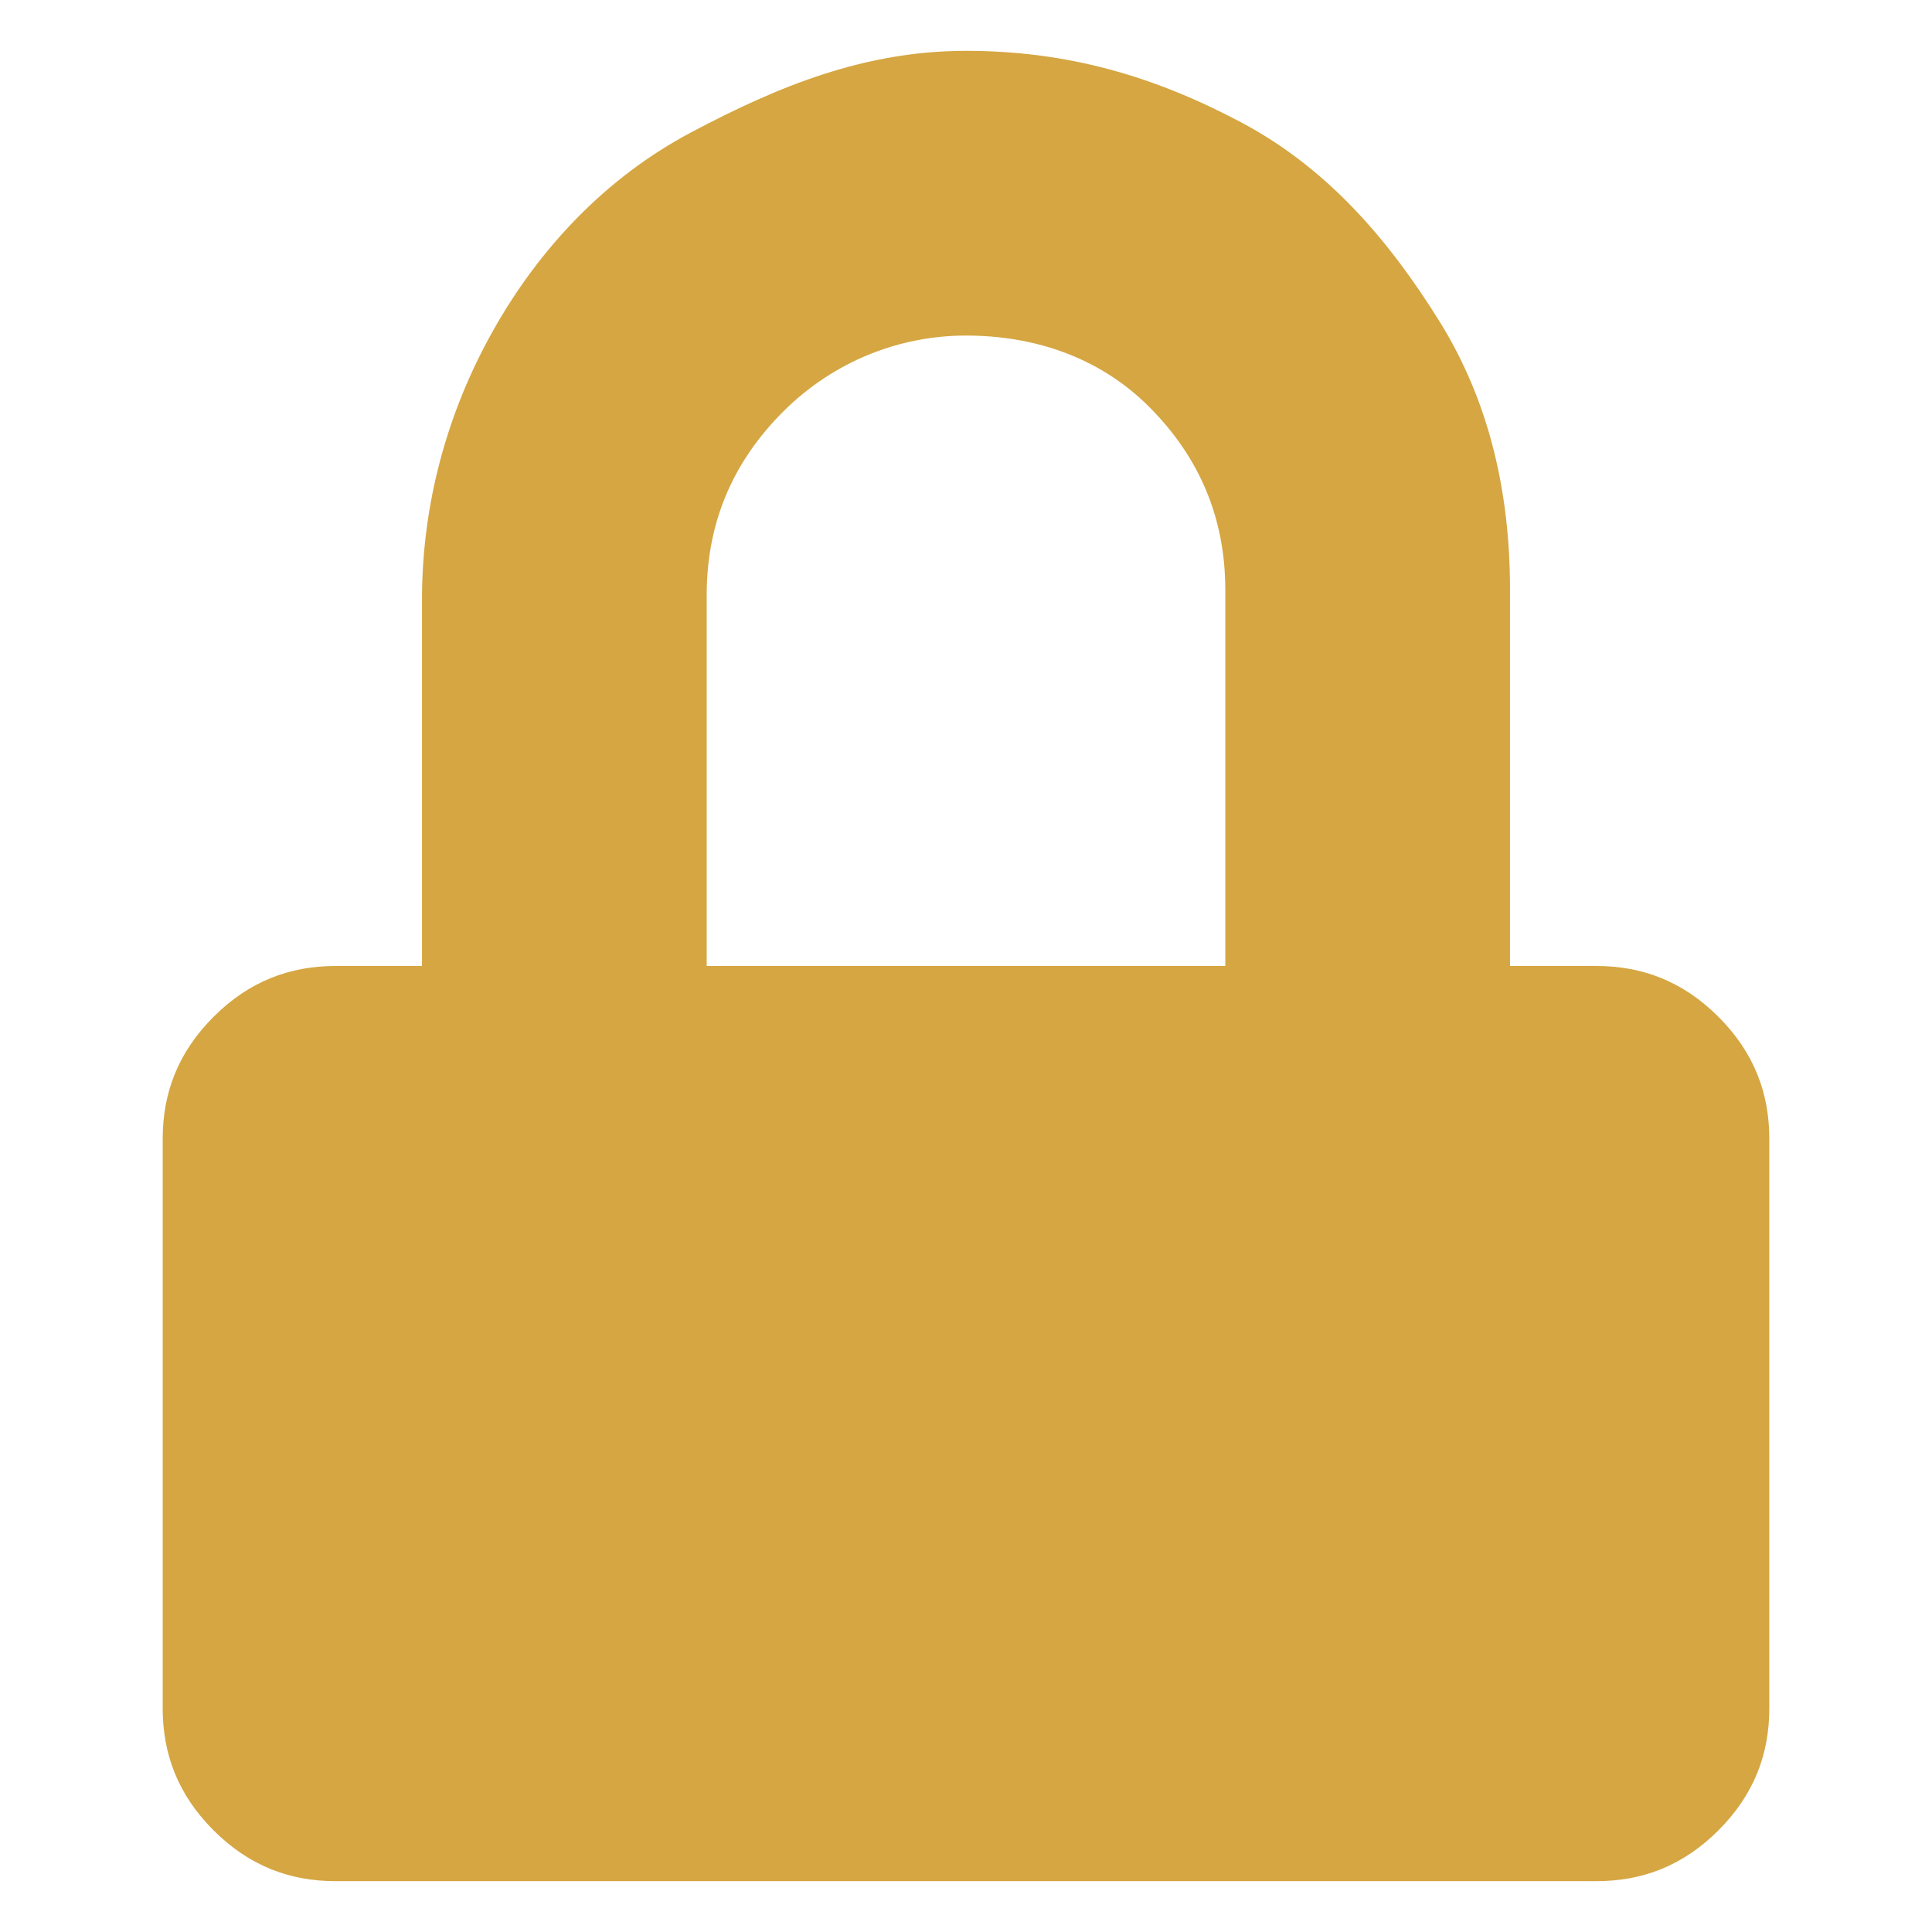
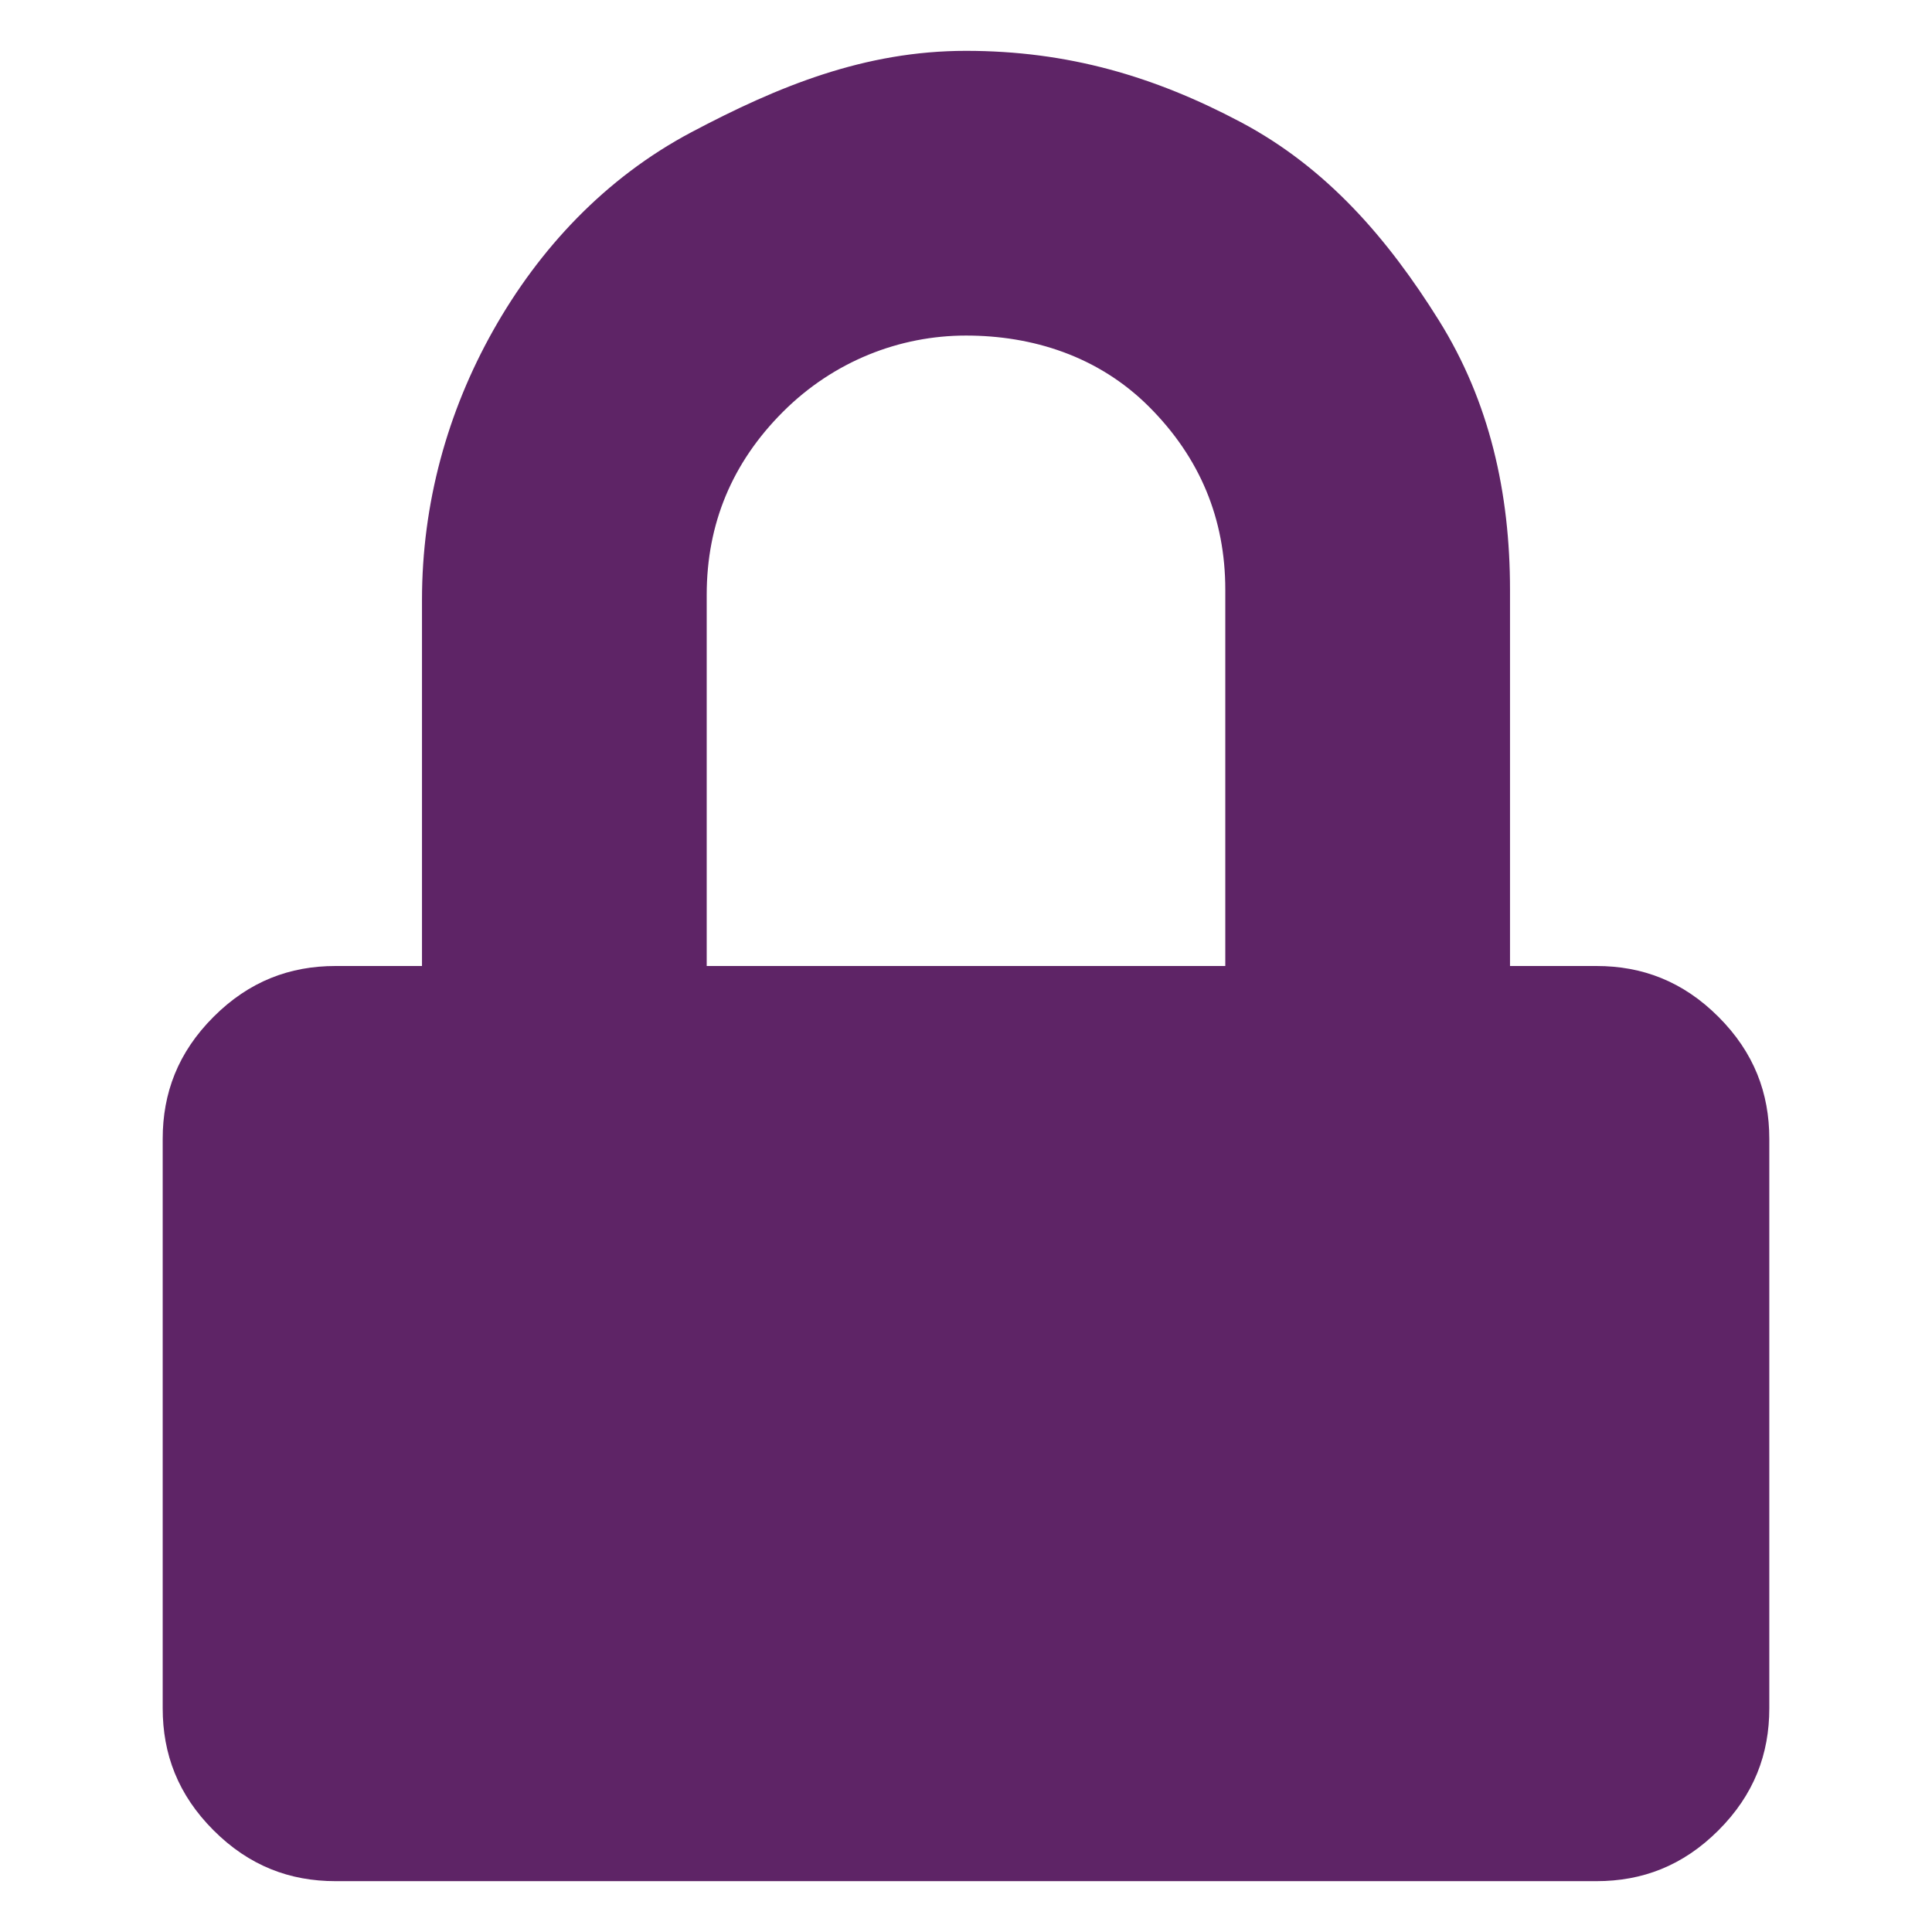
<svg xmlns="http://www.w3.org/2000/svg" version="1.1" id="Laag_1" x="0px" y="0px" viewBox="0 0 38 38" style="enable-background:new 0 0 38 38;" xml:space="preserve">
  <style type="text/css">
- 	.st0{fill:#D5A642;}
+ 	.st0{fill:#5e2466;}
</style>
  <g>
    <path class="st0" d="M31.4,19c0.9,0,1.7,0.3,2.4,1s1,1.5,1,2.4v11.2c0,0.9-0.3,1.7-1,2.4s-1.5,1-2.4,1H6.6c-0.9,0-1.7-0.3-2.4-1   s-1-1.5-1-2.4V22.4c0-0.9,0.3-1.7,1-2.4s1.5-1,2.4-1h1.7v-7.2c0-1.9,0.5-3.7,1.4-5.3c0.9-1.6,2.2-3,3.9-3.9C15.3,1.7,17,1,19,1   s3.7,0.5,5.4,1.4c1.7,0.9,2.9,2.3,3.9,3.9c1,1.6,1.4,3.4,1.4,5.3v7.9c0,0.5-0.2,1.8-0.5,2.1c-0.3,0.3-0.7,0.5-1.2,0.5h-2.2   c-0.5,0-0.9-0.2-1.2-0.5c-0.3-0.3-0.5-1.6-0.5-2.1v-7.9c0-1.4-0.5-2.6-1.5-3.6S20.3,6.6,19,6.6s-2.6,0.5-3.6,1.5s-1.5,2.2-1.5,3.6   V19H31.4z" />
  </g>
</svg>
